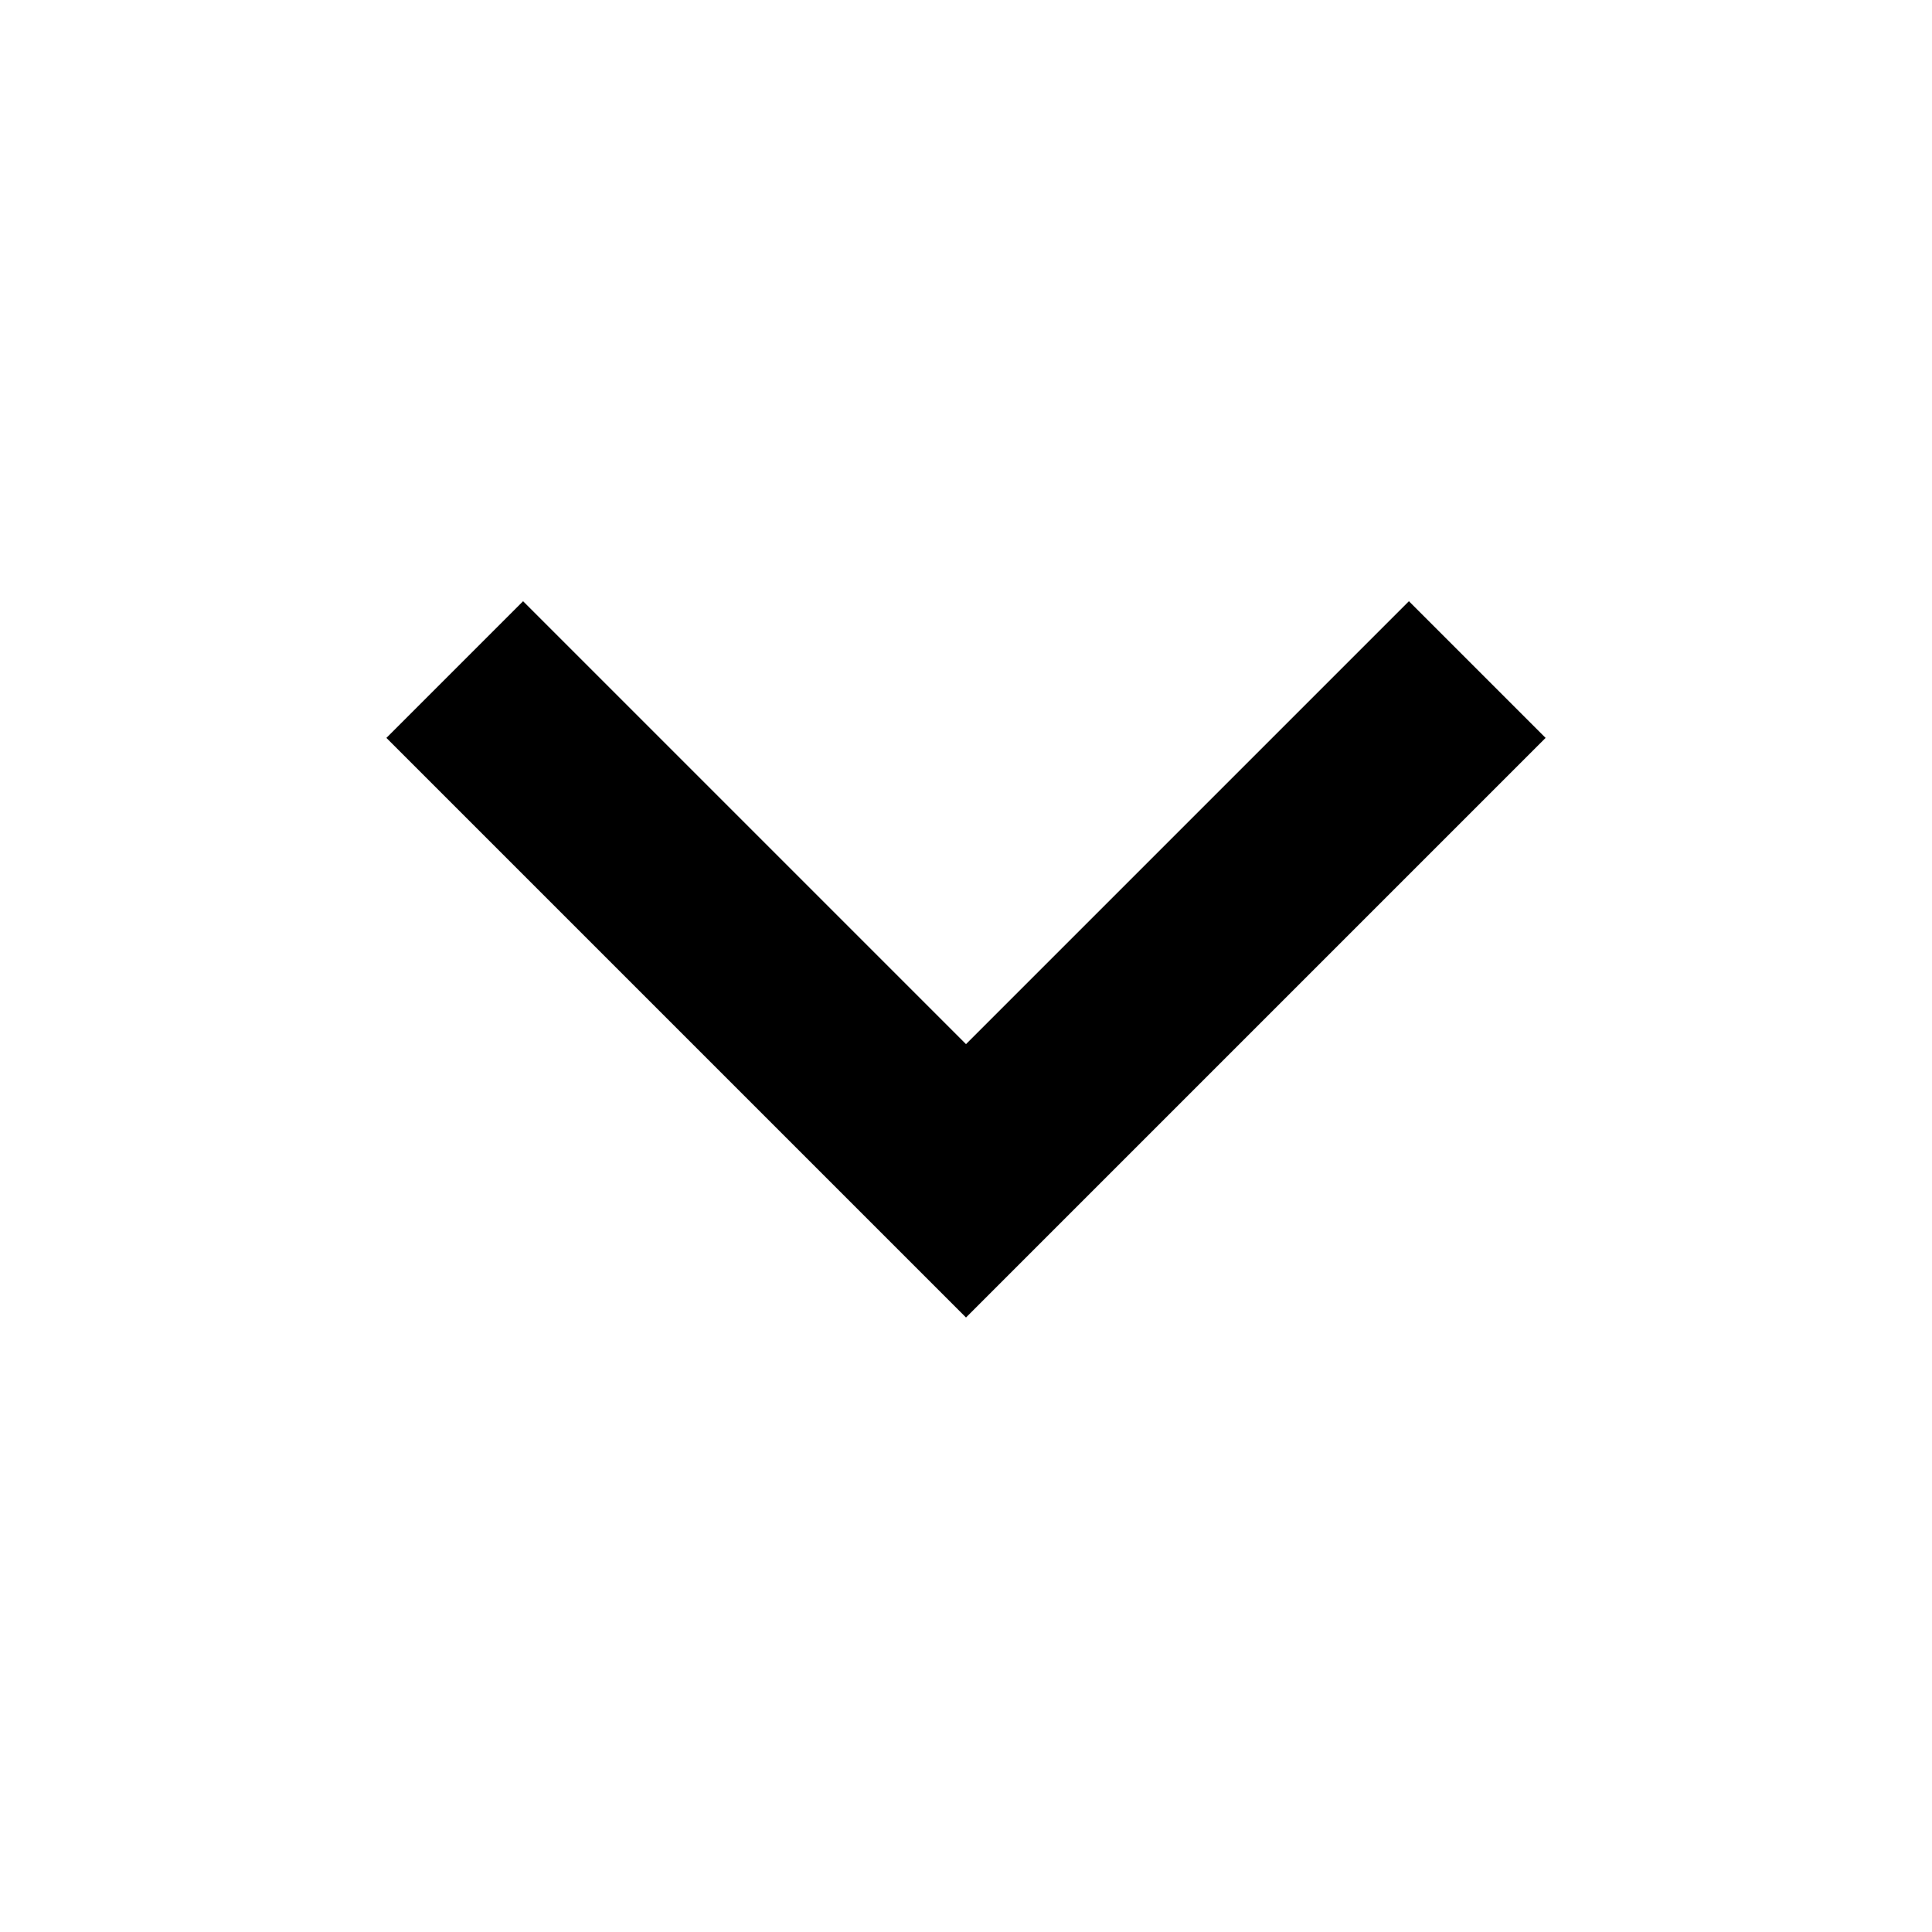
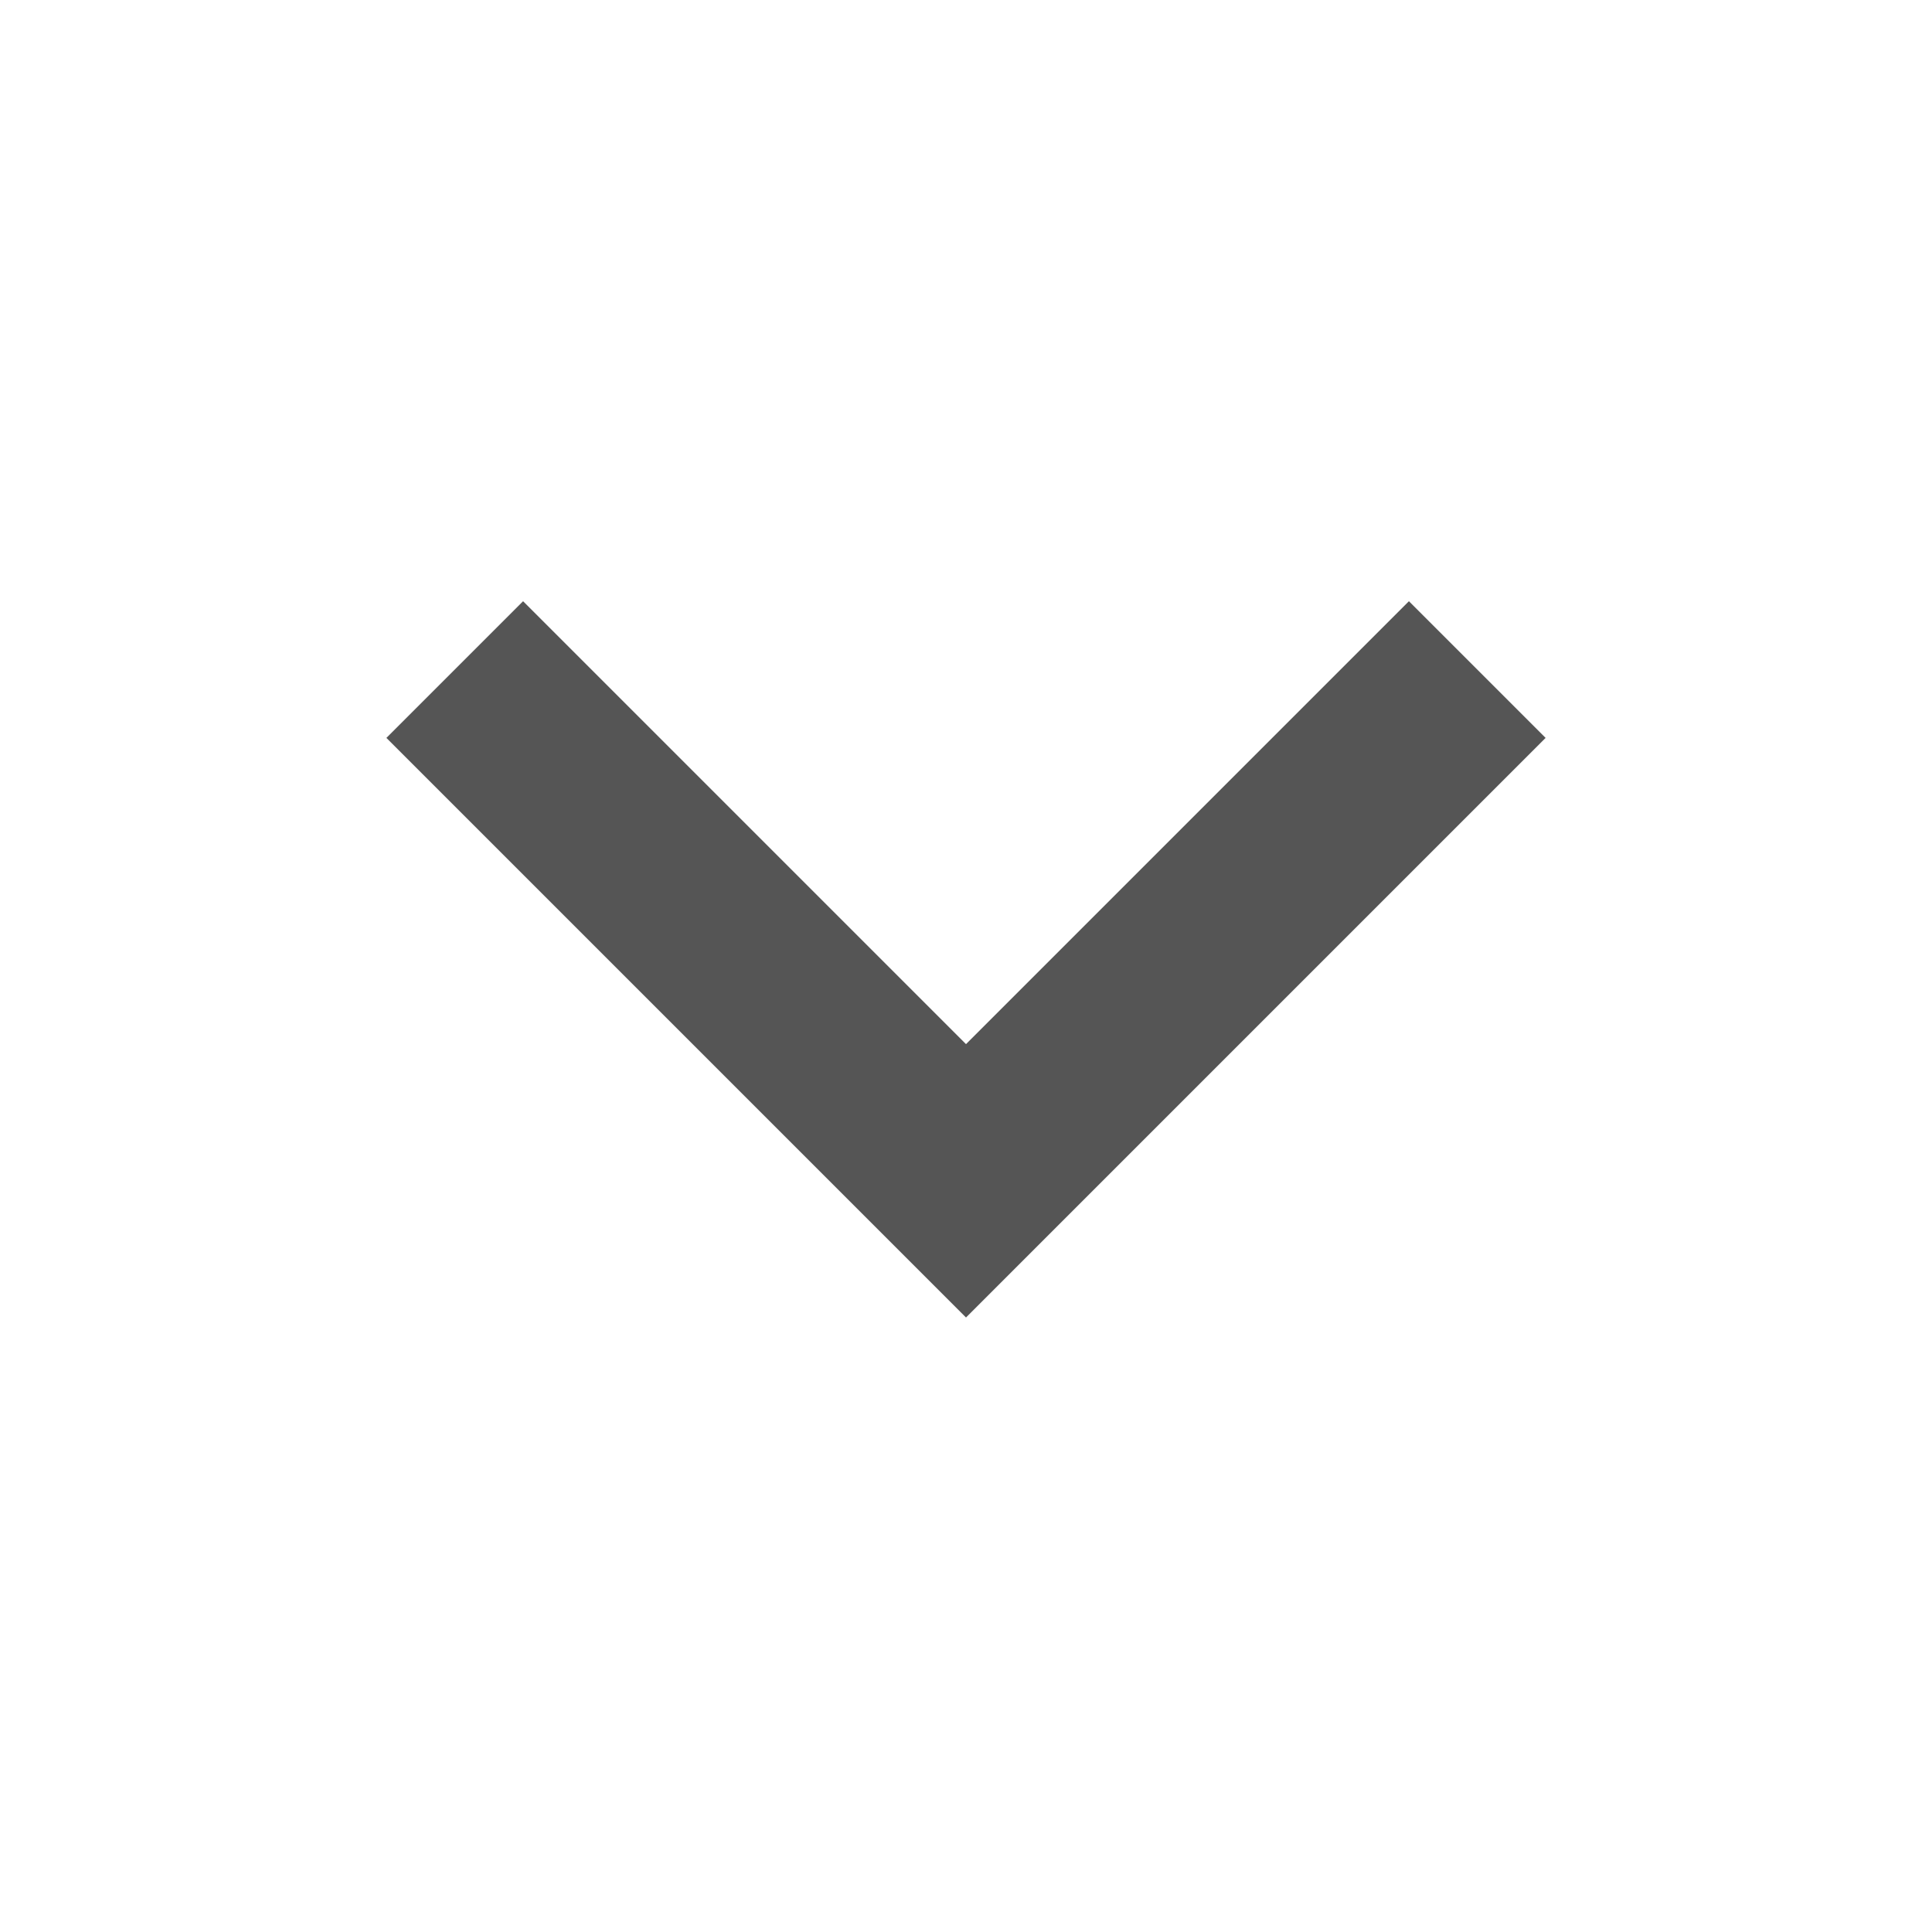
- <svg xmlns="http://www.w3.org/2000/svg" height="48" viewBox="0 0 48 48" width="48" version="1.1" id="svg6">
+ <svg xmlns="http://www.w3.org/2000/svg" height="48" viewBox="0 0 48 48" width="48" version="1.1" id="svg6" fill="currentColor">
  <defs id="defs10" />
-   <path d="M 12.996,14.937 24,25.941 35.004,14.937 38.4,18.333 24,32.733 9.6,18.333 Z" id="path2" style="stroke-width:1.2" />
+   <path fill="#555" d="M 12.996,14.937 24,25.941 35.004,14.937 38.4,18.333 24,32.733 9.6,18.333 Z" id="path2" style="stroke-width:1.2" />
  <path d="M0-.75h48v48h-48z" id="path4" fill="none" />
</svg>
